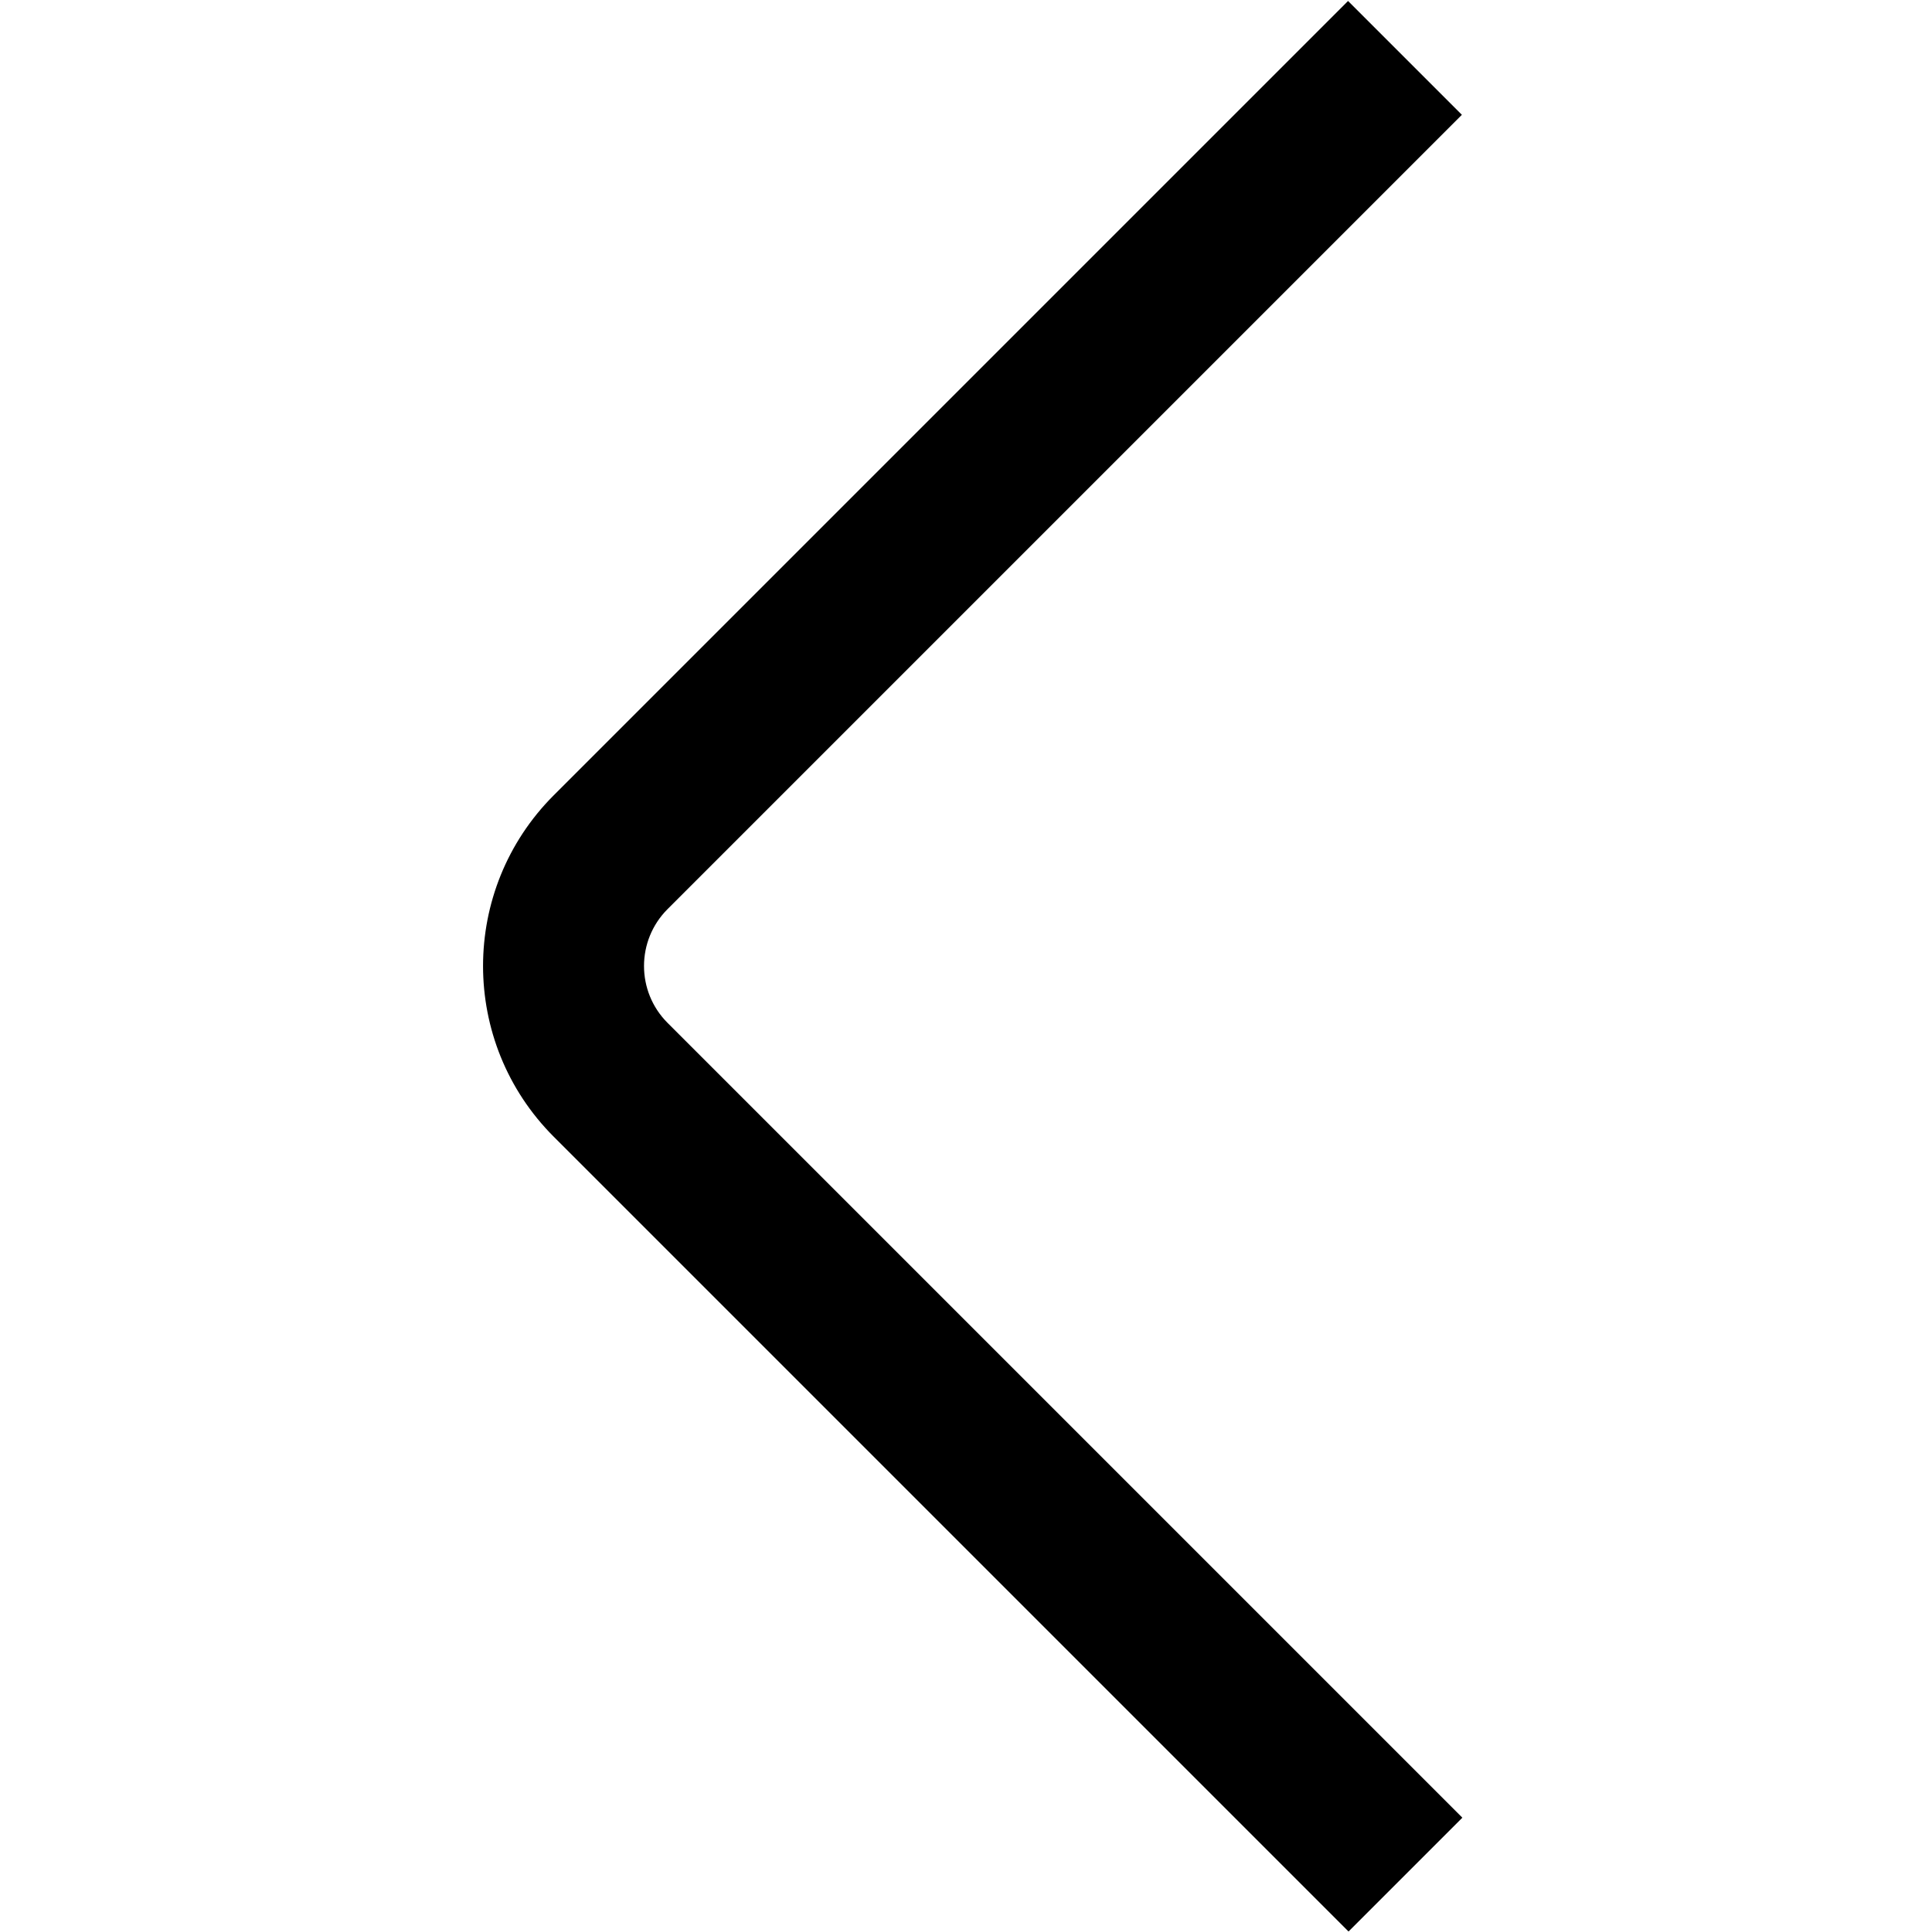
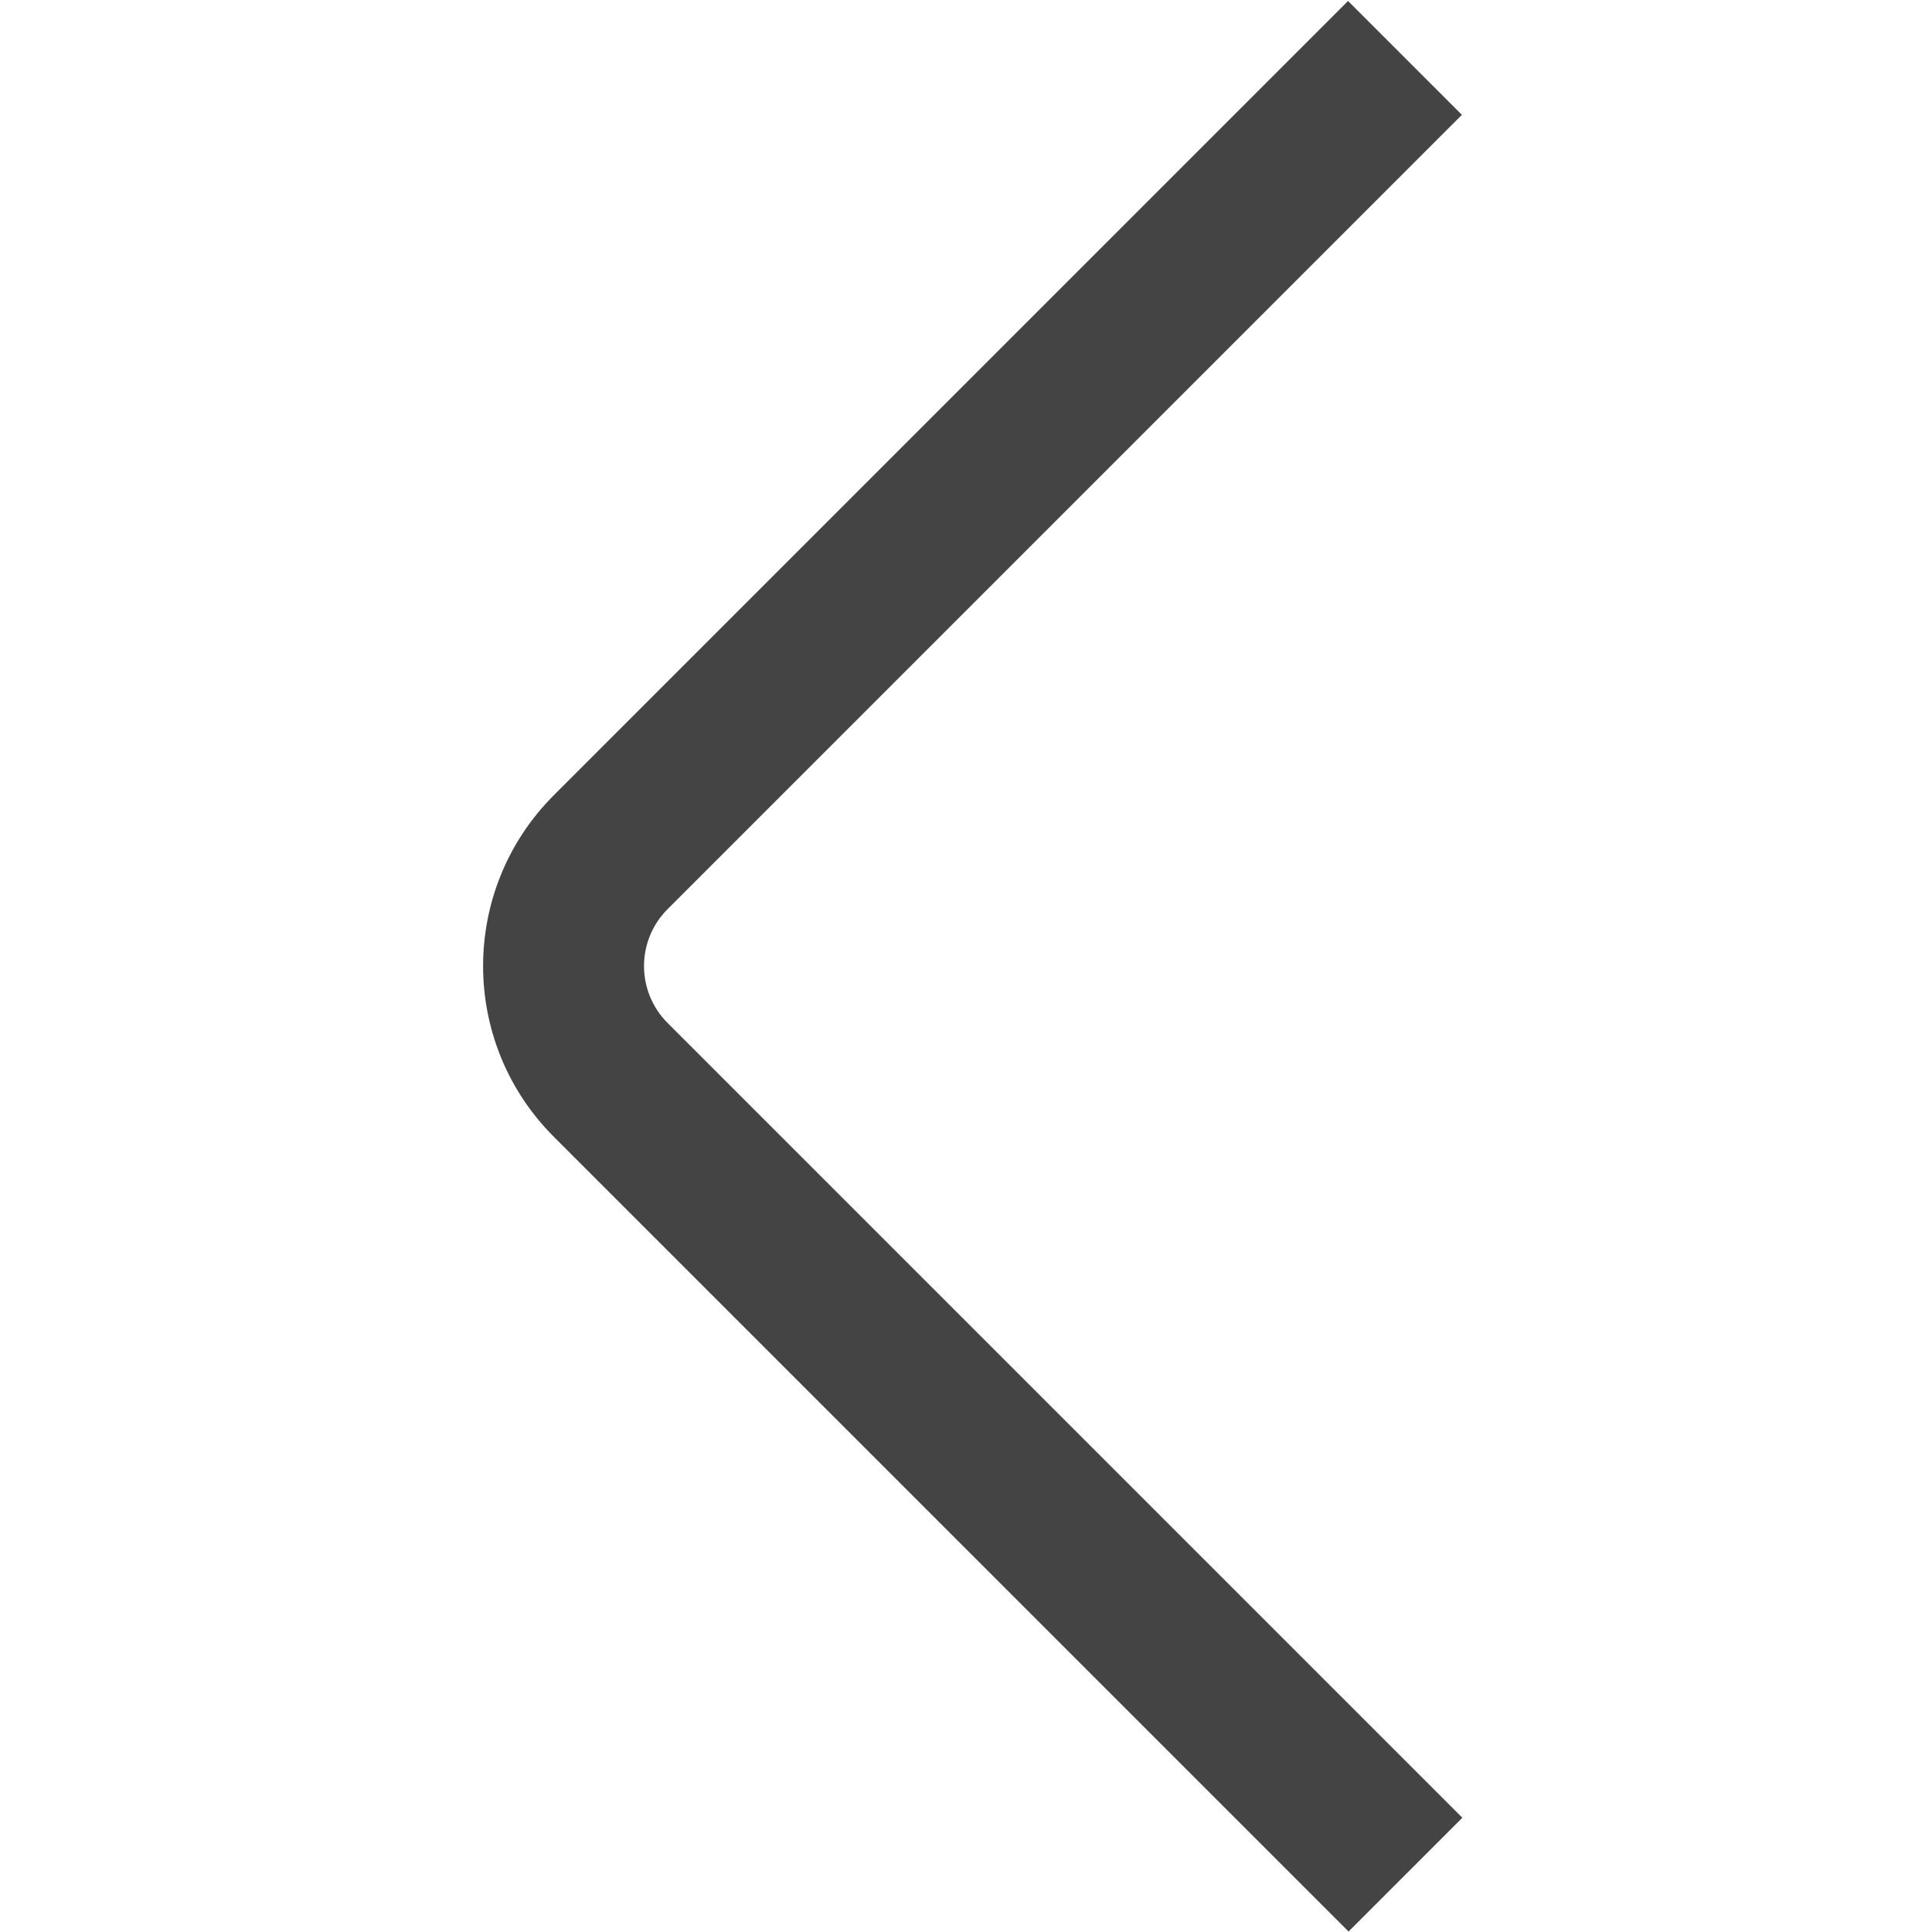
- <svg xmlns="http://www.w3.org/2000/svg" viewBox="0 0 24 24" width="512" height="512">
-   <g id="_01_align_center" data-name="01 align center">
-     <path d="M16.752,23.994,6.879,14.121a3,3,0,0,1,0-4.242L16.746.012,18.16,1.426,8.293,11.293a1,1,0,0,0,0,1.414l9.873,9.873Z" />
+ <svg xmlns="http://www.w3.org/2000/svg" id="_레이어_1" data-name="레이어_1" version="1.1" viewBox="0 0 512 512">
+   <defs>
+     <style>
+       .st0 {
+         fill: #444;
+       }
+     </style>
+   </defs>
+   <g id="_01_align_center">
+     <path class="st0" d="M357.38,511.87l-210.62-210.62c-24.98-24.99-24.98-65.5,0-90.5L357.25.26l30.17,30.17-210.5,210.5c-8.33,8.33-8.33,21.83,0,30.17l210.62,210.62-30.17,30.17Z" />
  </g>
</svg>
